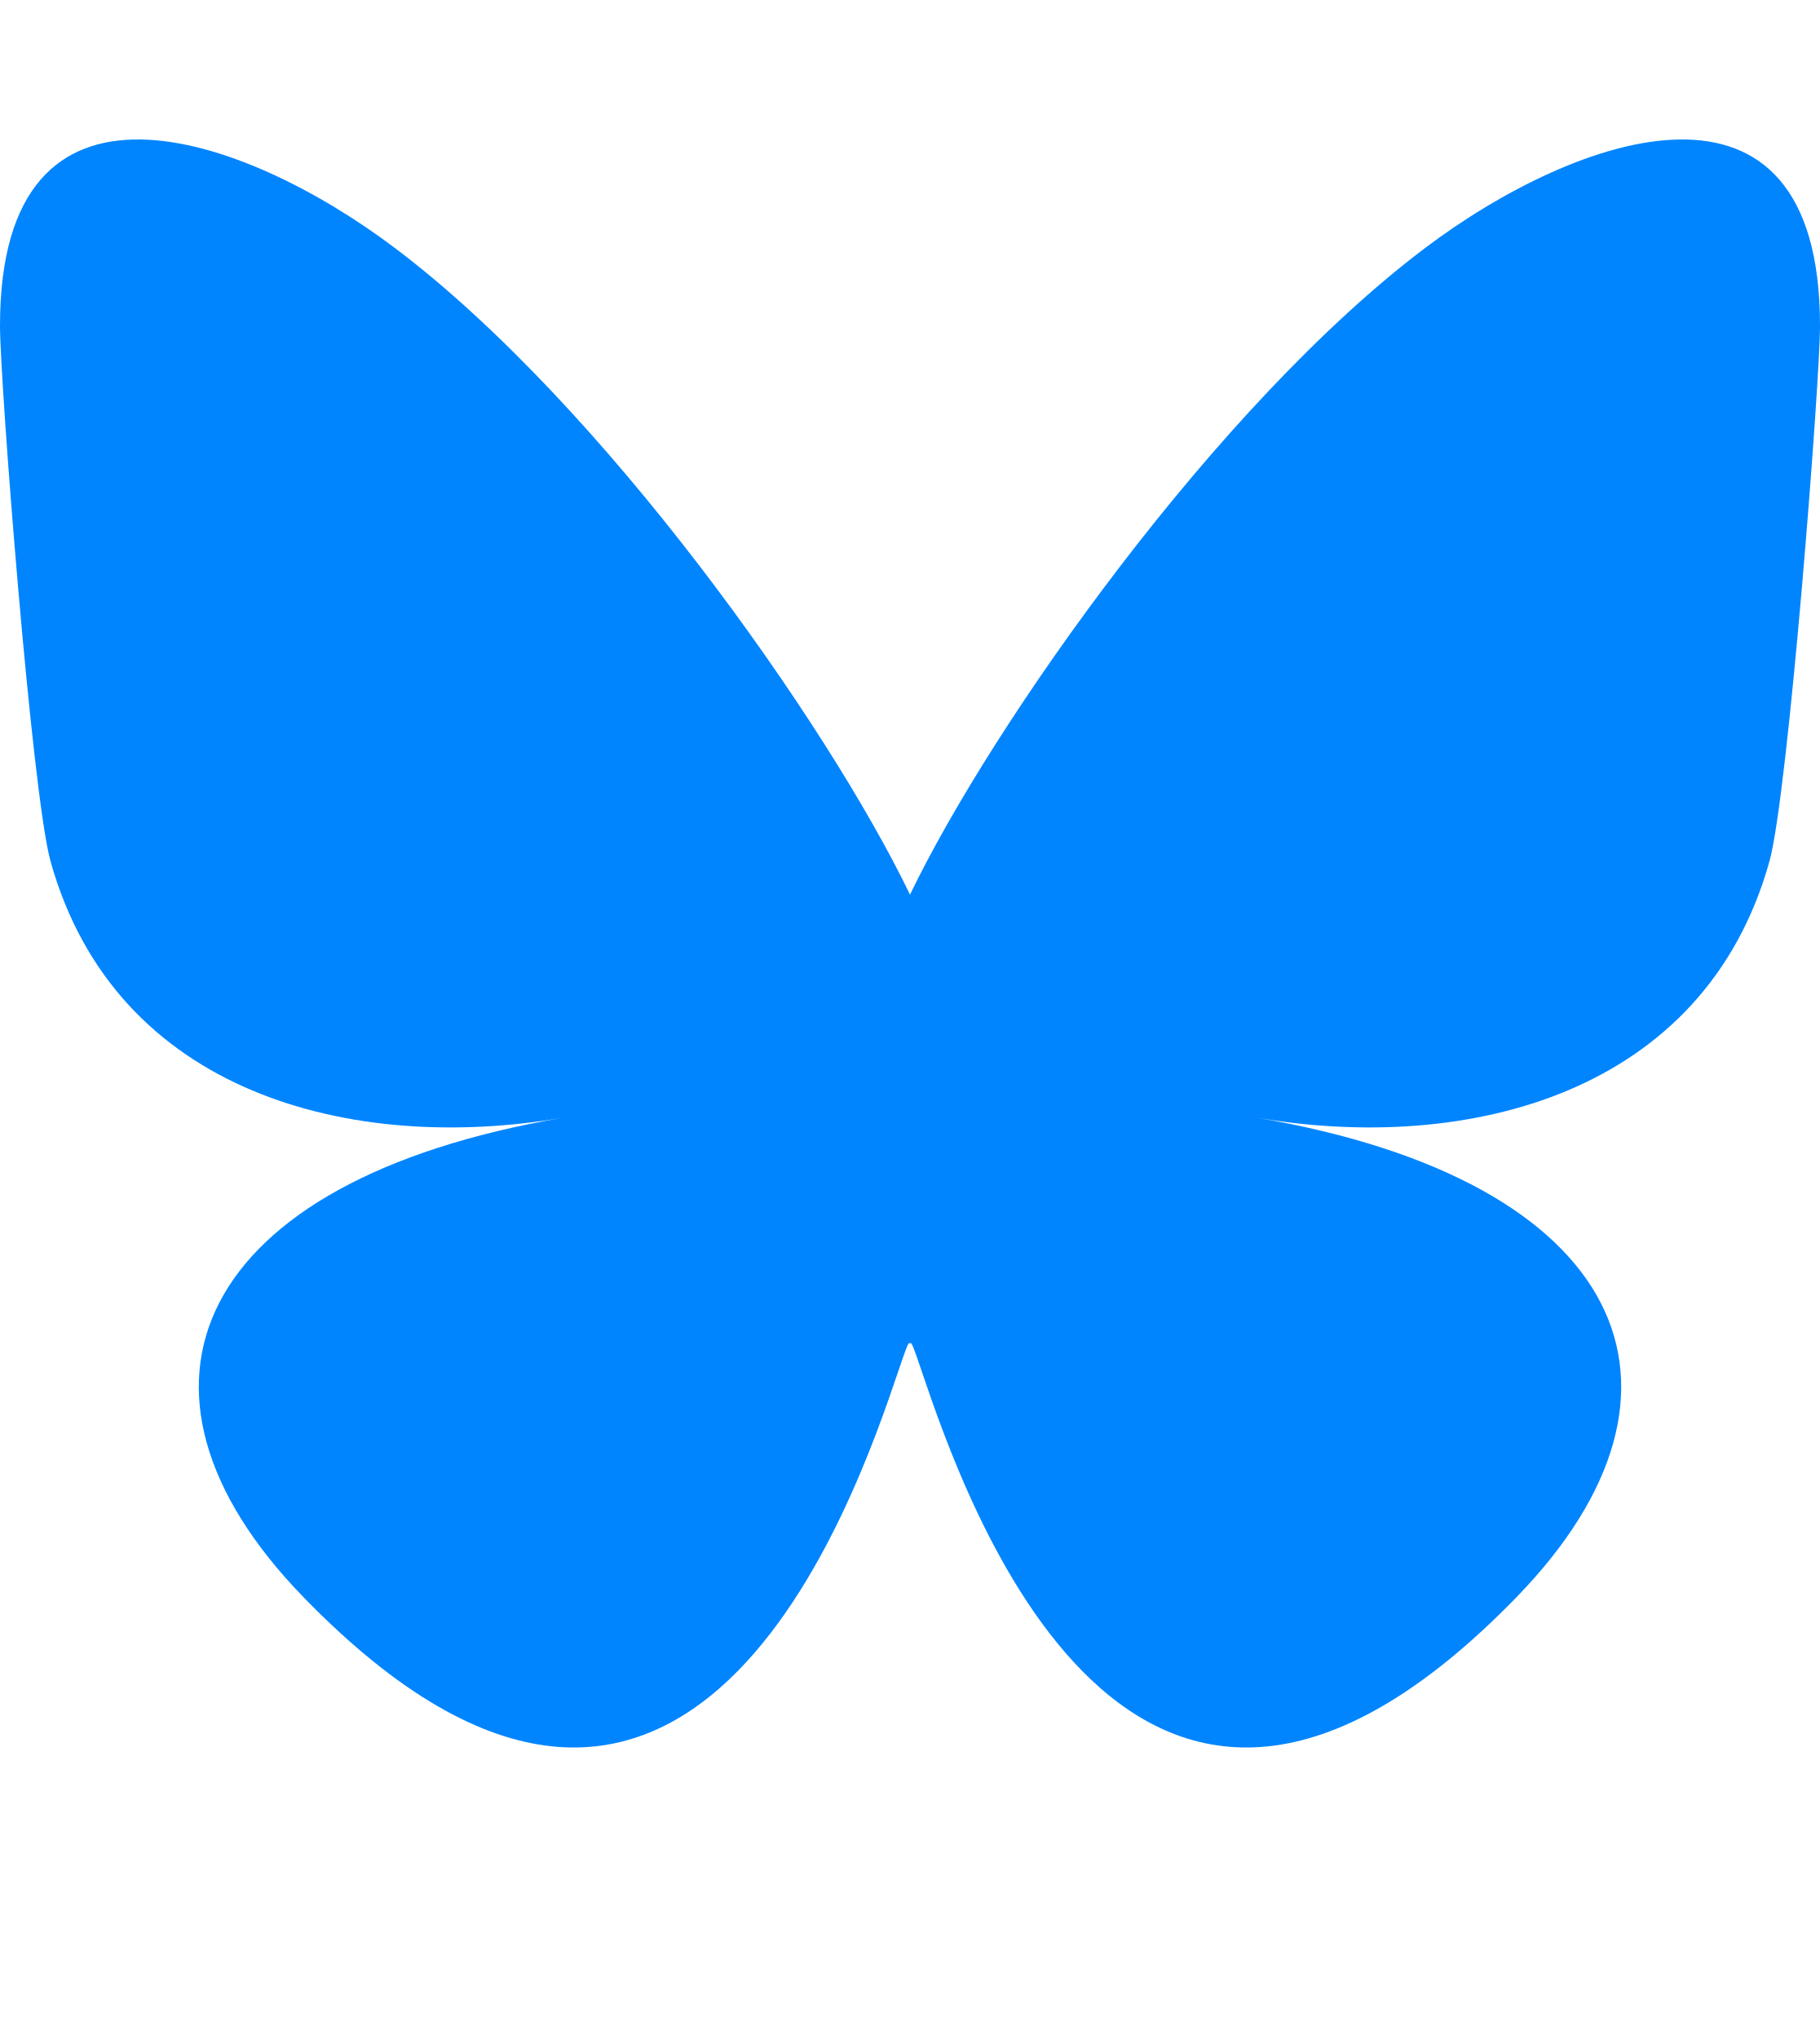
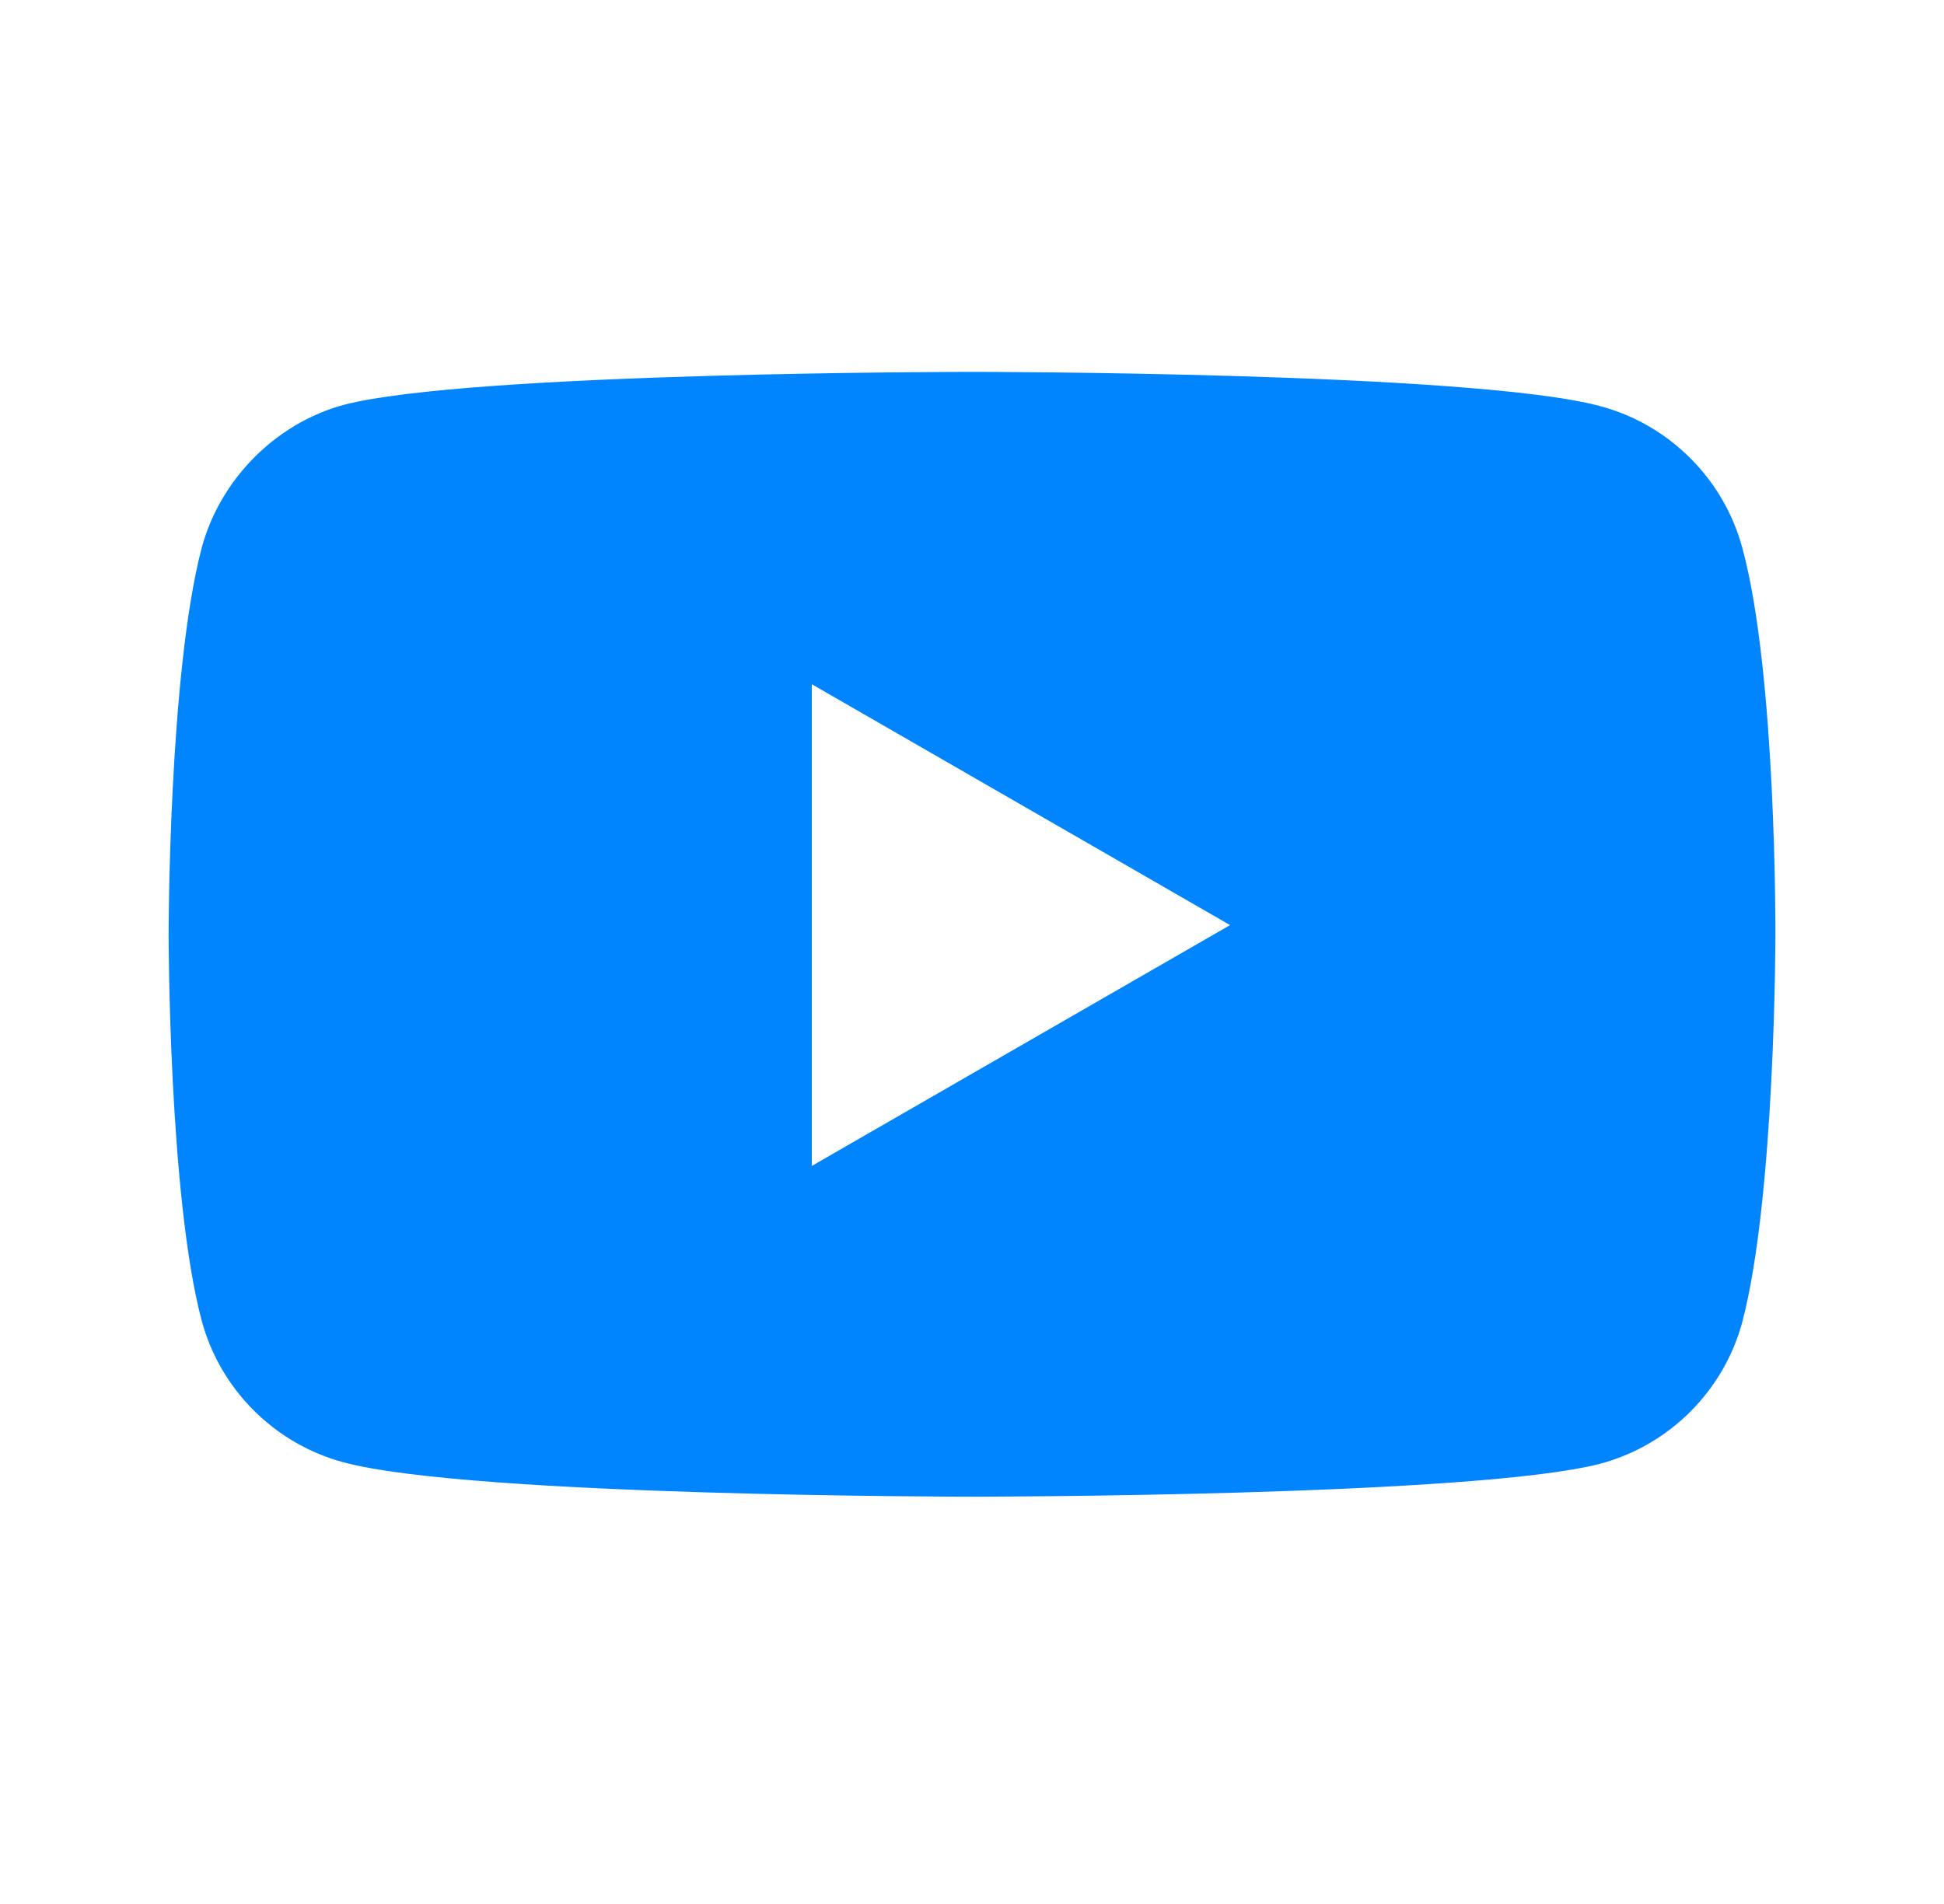
- <svg xmlns="http://www.w3.org/2000/svg" viewBox="0 -3.268 64 68.414" width="2232" height="2500">
-   <path fill="#0085ff" d="M13.873 3.805C21.21 9.332 29.103 20.537 32 26.55v15.882c0-.338-.13.044-.41.867-1.512 4.456-7.418 21.847-20.923 7.944-7.111-7.32-3.819-14.64 9.125-16.85-7.405 1.264-15.73-.825-18.014-9.015C1.12 23.022 0 8.51 0 6.55 0-3.268 8.579-.182 13.873 3.805zm36.254 0C42.79 9.332 34.897 20.537 32 26.55v15.882c0-.338.13.044.41.867 1.512 4.456 7.418 21.847 20.923 7.944 7.111-7.32 3.819-14.64-9.125-16.85 7.405 1.264 15.73-.825 18.014-9.015C62.88 23.022 64 8.51 64 6.55c0-9.818-8.578-6.732-13.873-2.745z" />
+ <svg xmlns="http://www.w3.org/2000/svg" width="49" height="48" viewBox="0 0 49 48" fill="none">
+   <g id="Bluesky">
+     <path id="Vector" fill-rule="evenodd" clip-rule="evenodd" d="M40.346 10.242C42.081 10.709 43.449 12.077 43.916 13.812C44.783 16.981 44.75 23.587 44.75 23.587C44.75 23.587 44.75 30.159 43.916 33.328C43.449 35.063 42.081 36.431 40.346 36.898C37.177 37.732 24.5 37.732 24.5 37.732C24.5 37.732 11.856 37.732 8.654 36.864C6.919 36.397 5.551 35.029 5.084 33.295C4.25 30.159 4.25 23.553 4.25 23.553C4.25 23.553 4.25 16.981 5.084 13.812C5.551 12.077 6.952 10.676 8.654 10.209C11.823 9.375 24.5 9.375 24.5 9.375C24.5 9.375 37.177 9.375 40.346 10.242ZM31.005 23.322L20.463 29.393V17.25L31.005 23.322Z" fill="#0085FF" />
+   </g>
</svg>
